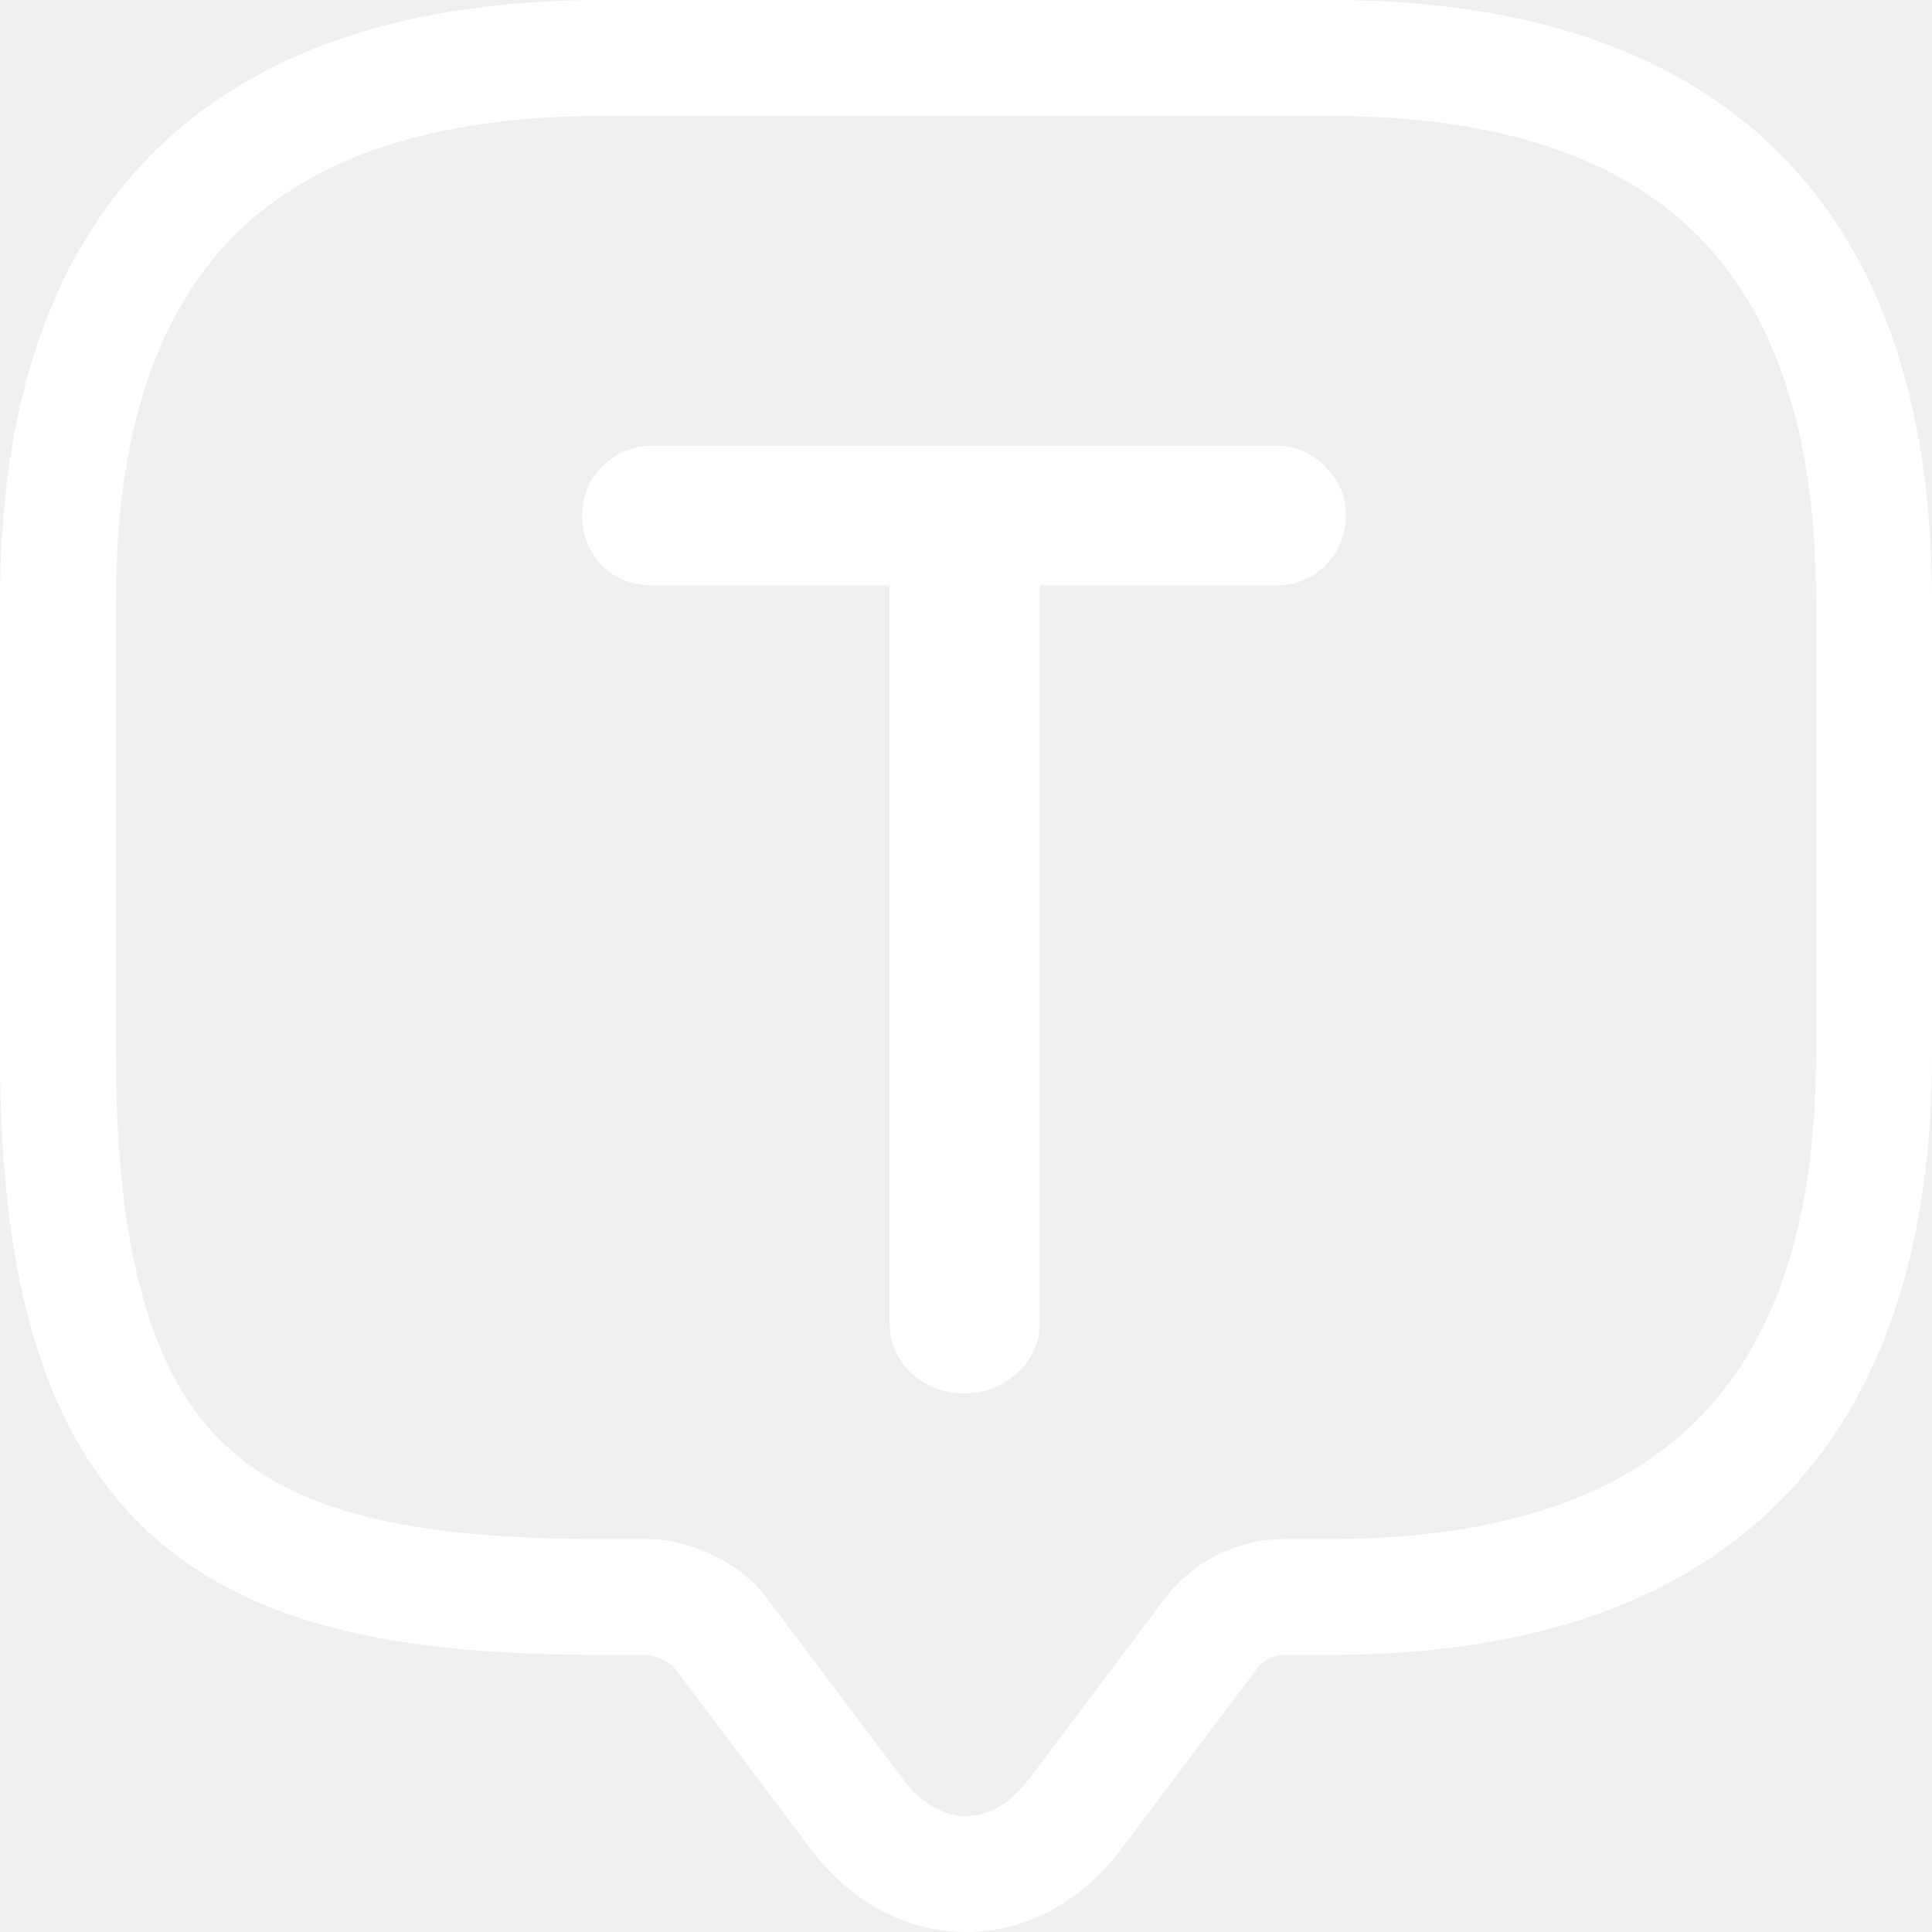
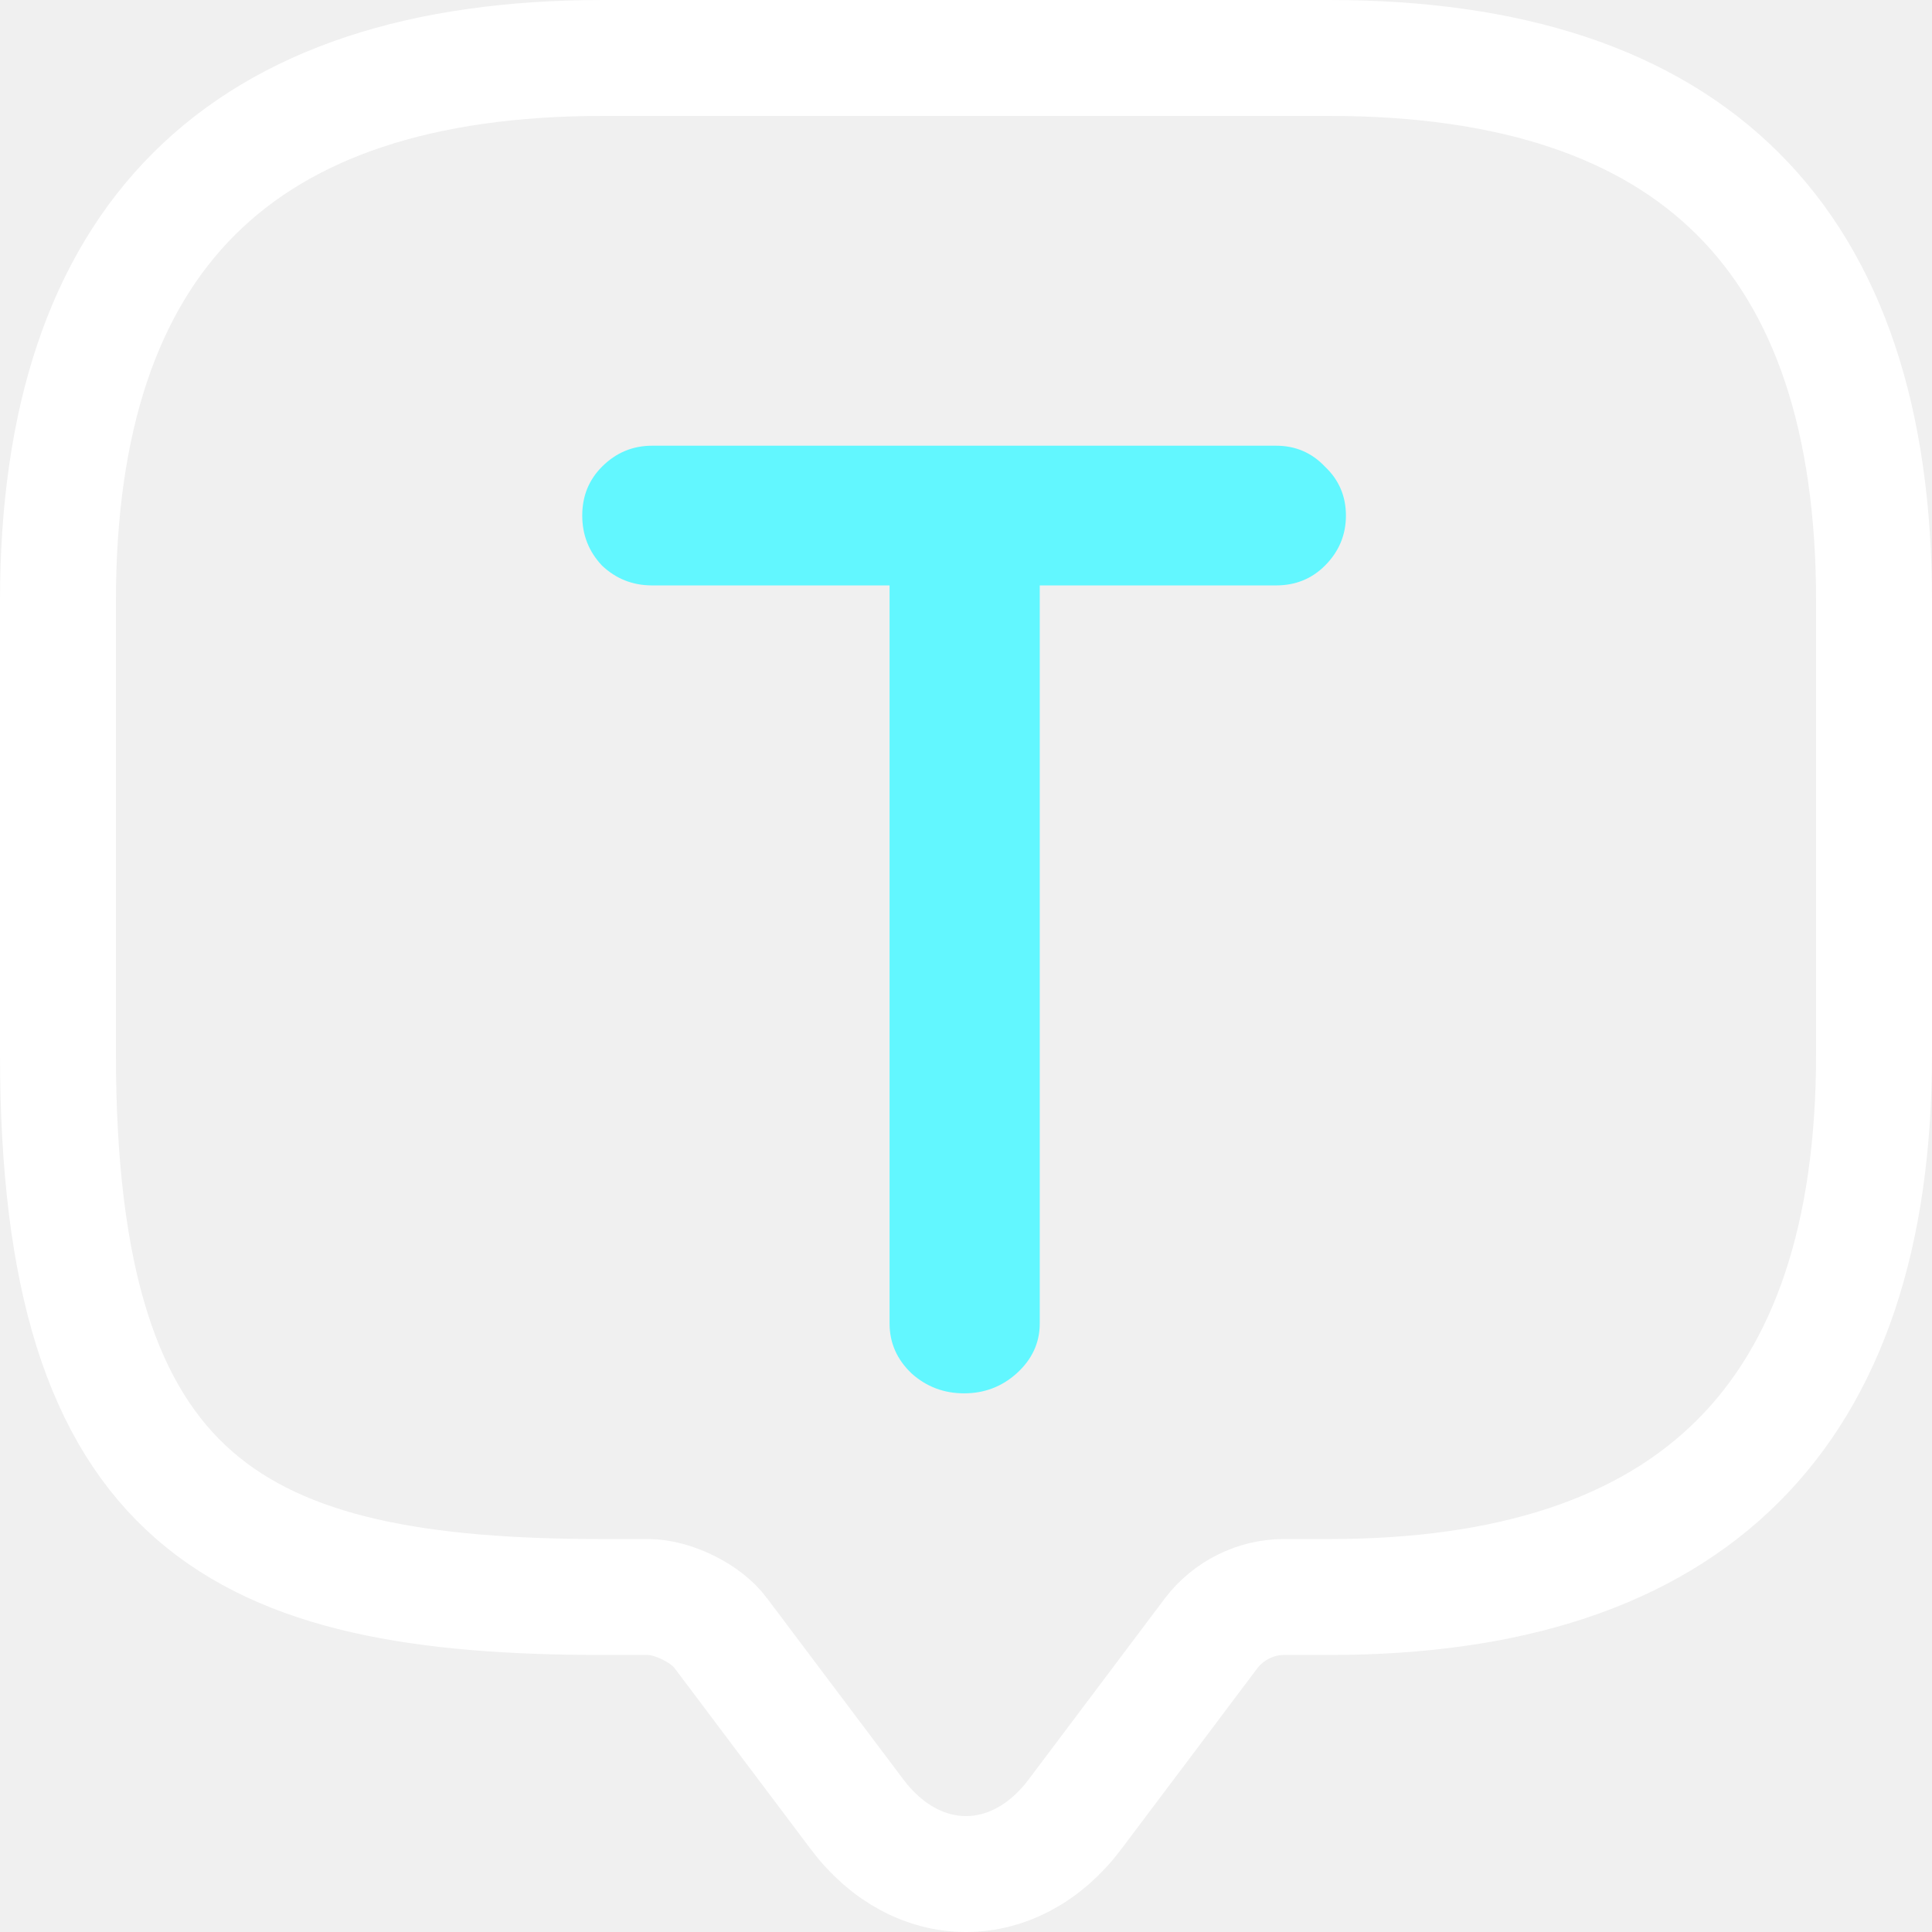
<svg xmlns="http://www.w3.org/2000/svg" width="100" height="100" viewBox="0 0 100 100" fill="none">
  <path d="M33.55 82.661H31.2C12.4 82.661 3 77.975 3 54.545V31.116C3 12.372 12.4 3 31.2 3H68.8C87.6 3 97 12.372 97 31.116V54.545C97 73.289 87.6 82.661 68.8 82.661H66.45C64.993 82.661 63.583 83.364 62.69 84.536L55.64 93.908C52.538 98.031 47.462 98.031 44.36 93.908L37.31 84.536C36.558 83.504 34.819 82.661 33.55 82.661Z" stroke="white" stroke-width="6" stroke-miterlimit="10" stroke-linecap="round" stroke-linejoin="round" />
-   <path d="M66.049 23.07C67.054 23.07 67.897 23.431 68.58 24.154C69.303 24.837 69.665 25.681 69.665 26.685C69.665 27.689 69.303 28.553 68.58 29.276C67.897 29.959 67.054 30.301 66.049 30.301H53.817V68.503C53.817 69.507 53.416 70.371 52.612 71.094C51.849 71.777 50.945 72.119 49.901 72.119C48.856 72.119 47.953 71.777 47.189 71.094C46.426 70.371 46.044 69.507 46.044 68.503V30.301H33.752C32.748 30.301 31.884 29.959 31.161 29.276C30.478 28.553 30.137 27.689 30.137 26.685C30.137 25.681 30.478 24.837 31.161 24.154C31.884 23.431 32.748 23.07 33.752 23.07H66.049Z" fill="white" />
+   <path d="M66.049 23.07C67.054 23.07 67.897 23.431 68.58 24.154C69.303 24.837 69.665 25.681 69.665 26.685C69.665 27.689 69.303 28.553 68.58 29.276C67.897 29.959 67.054 30.301 66.049 30.301H53.817V68.503C53.817 69.507 53.416 70.371 52.612 71.094C51.849 71.777 50.945 72.119 49.901 72.119C48.856 72.119 47.953 71.777 47.189 71.094C46.426 70.371 46.044 69.507 46.044 68.503V30.301H33.752C32.748 30.301 31.884 29.959 31.161 29.276C30.478 28.553 30.137 27.689 30.137 26.685C30.137 25.681 30.478 24.837 31.161 24.154C31.884 23.431 32.748 23.07 33.752 23.07H66.049Z" fill="#62F7FF" />
</svg>
